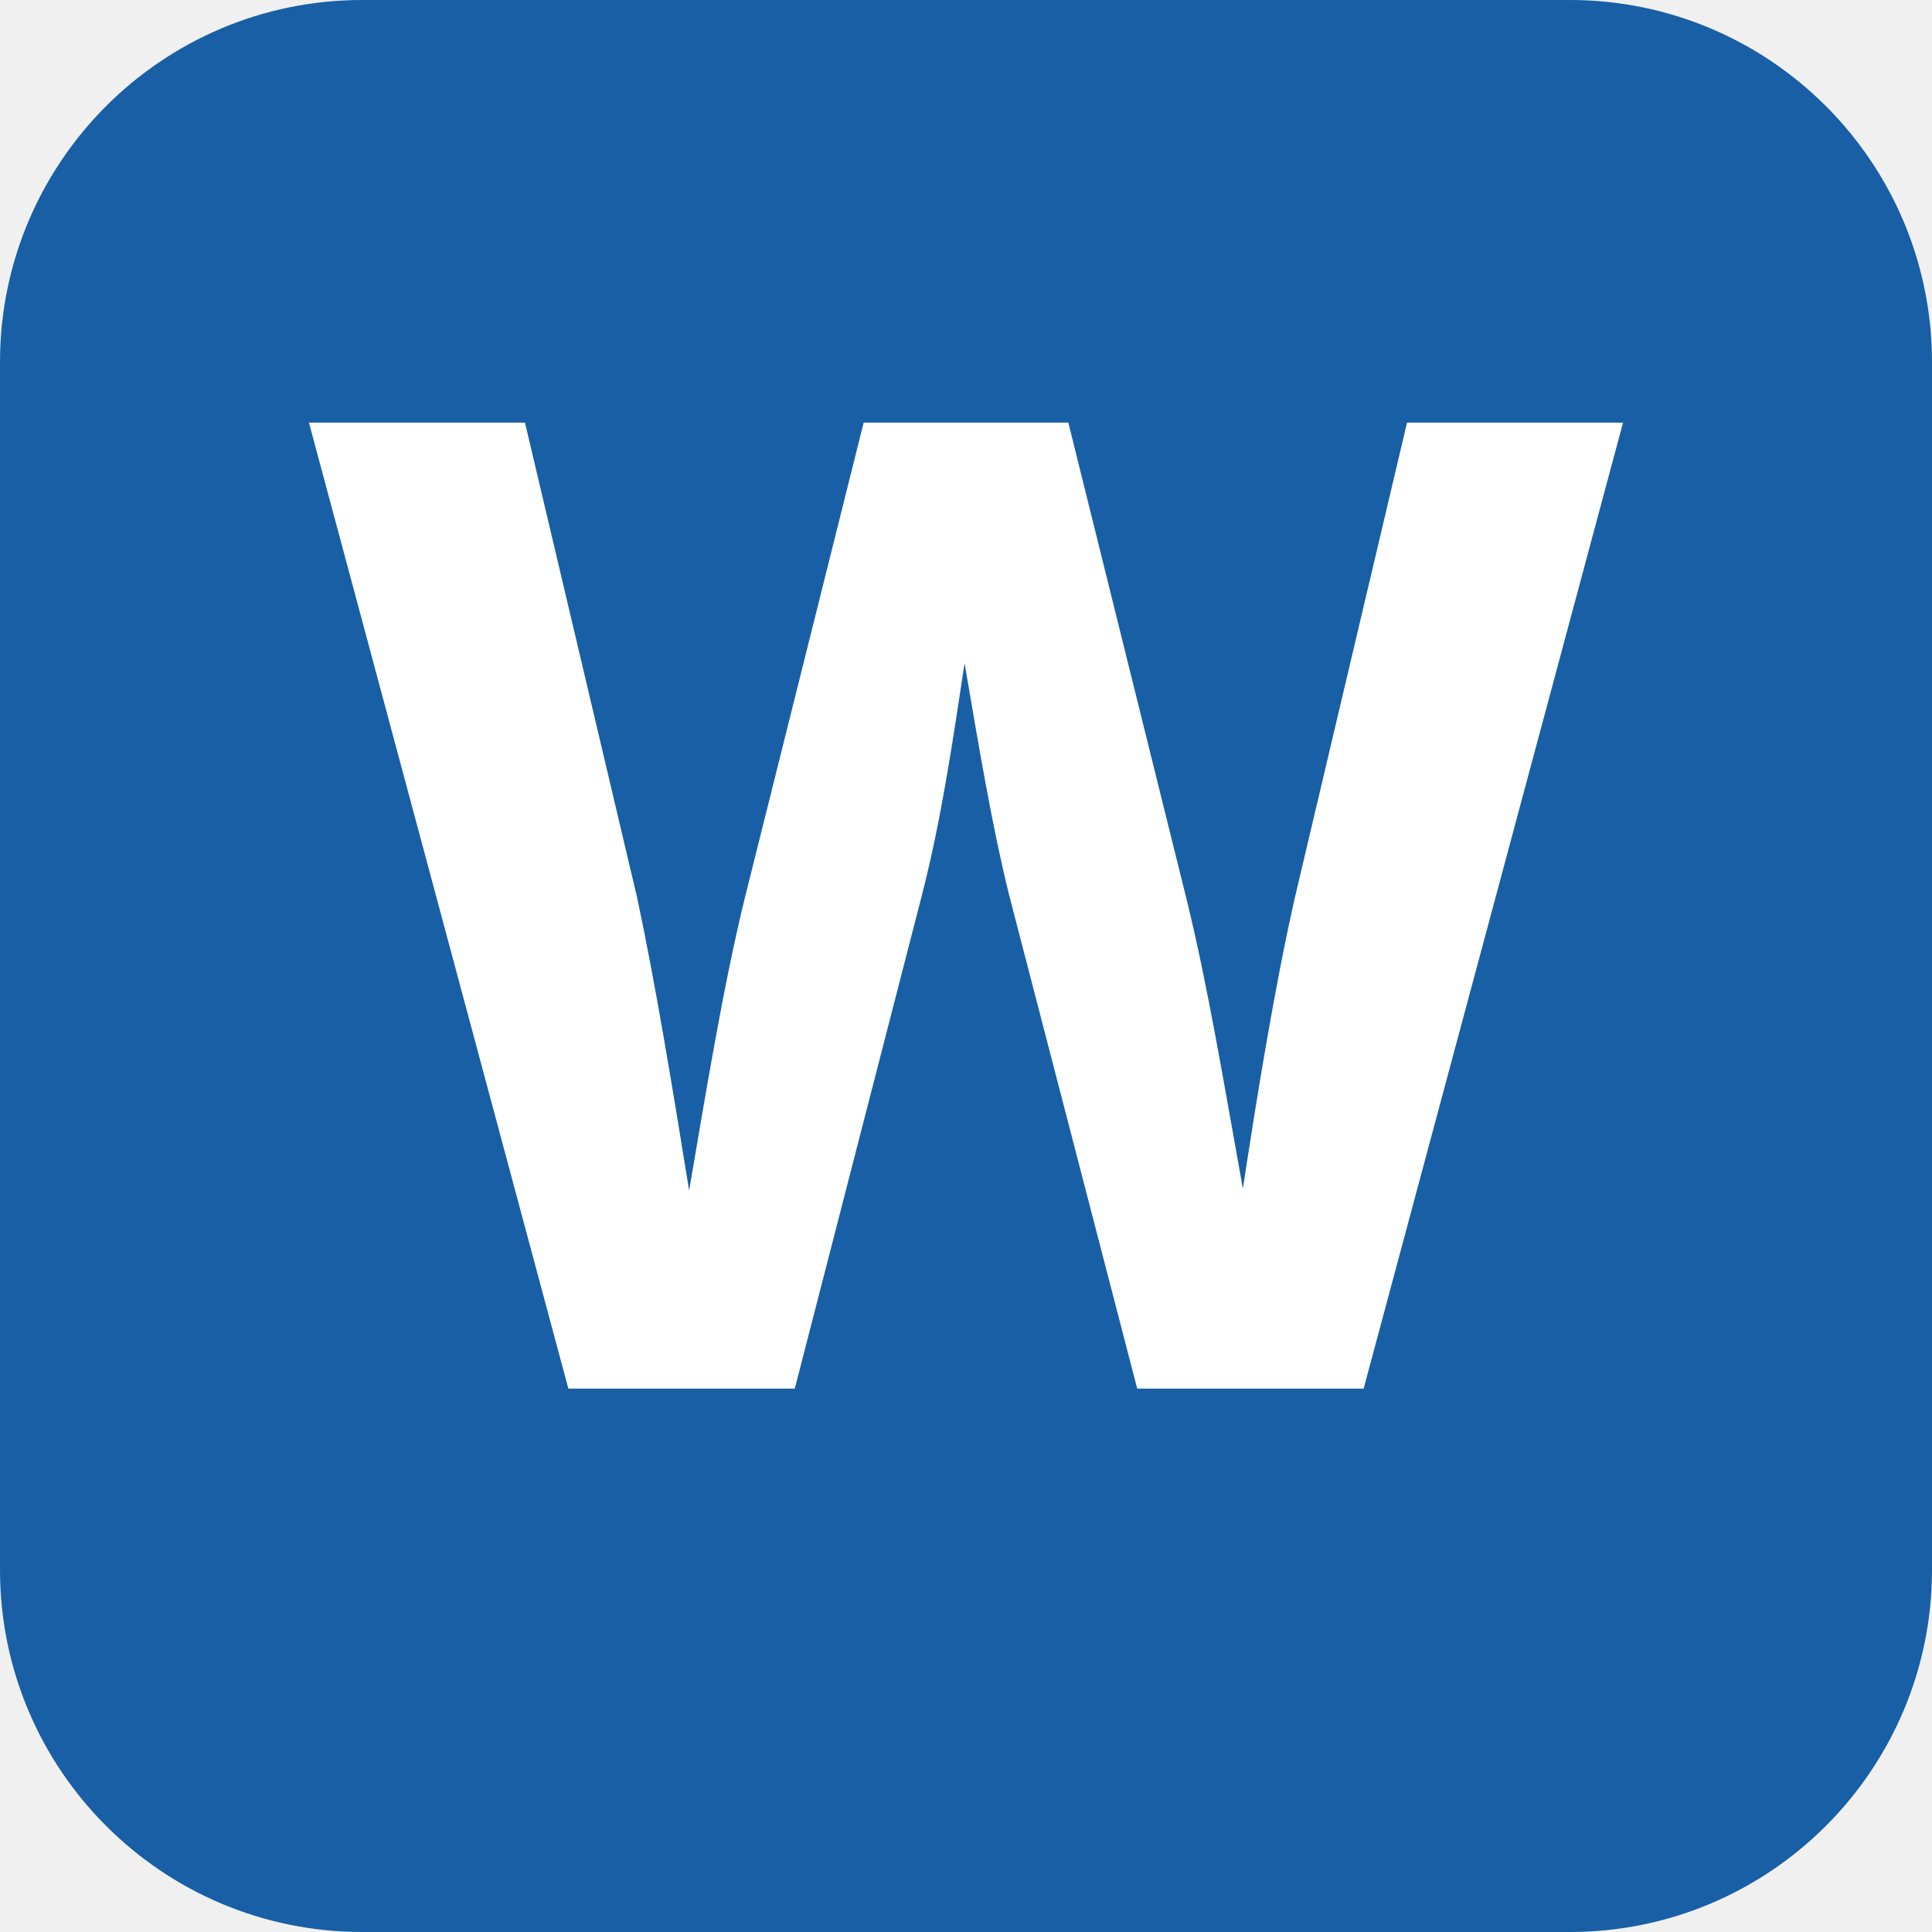
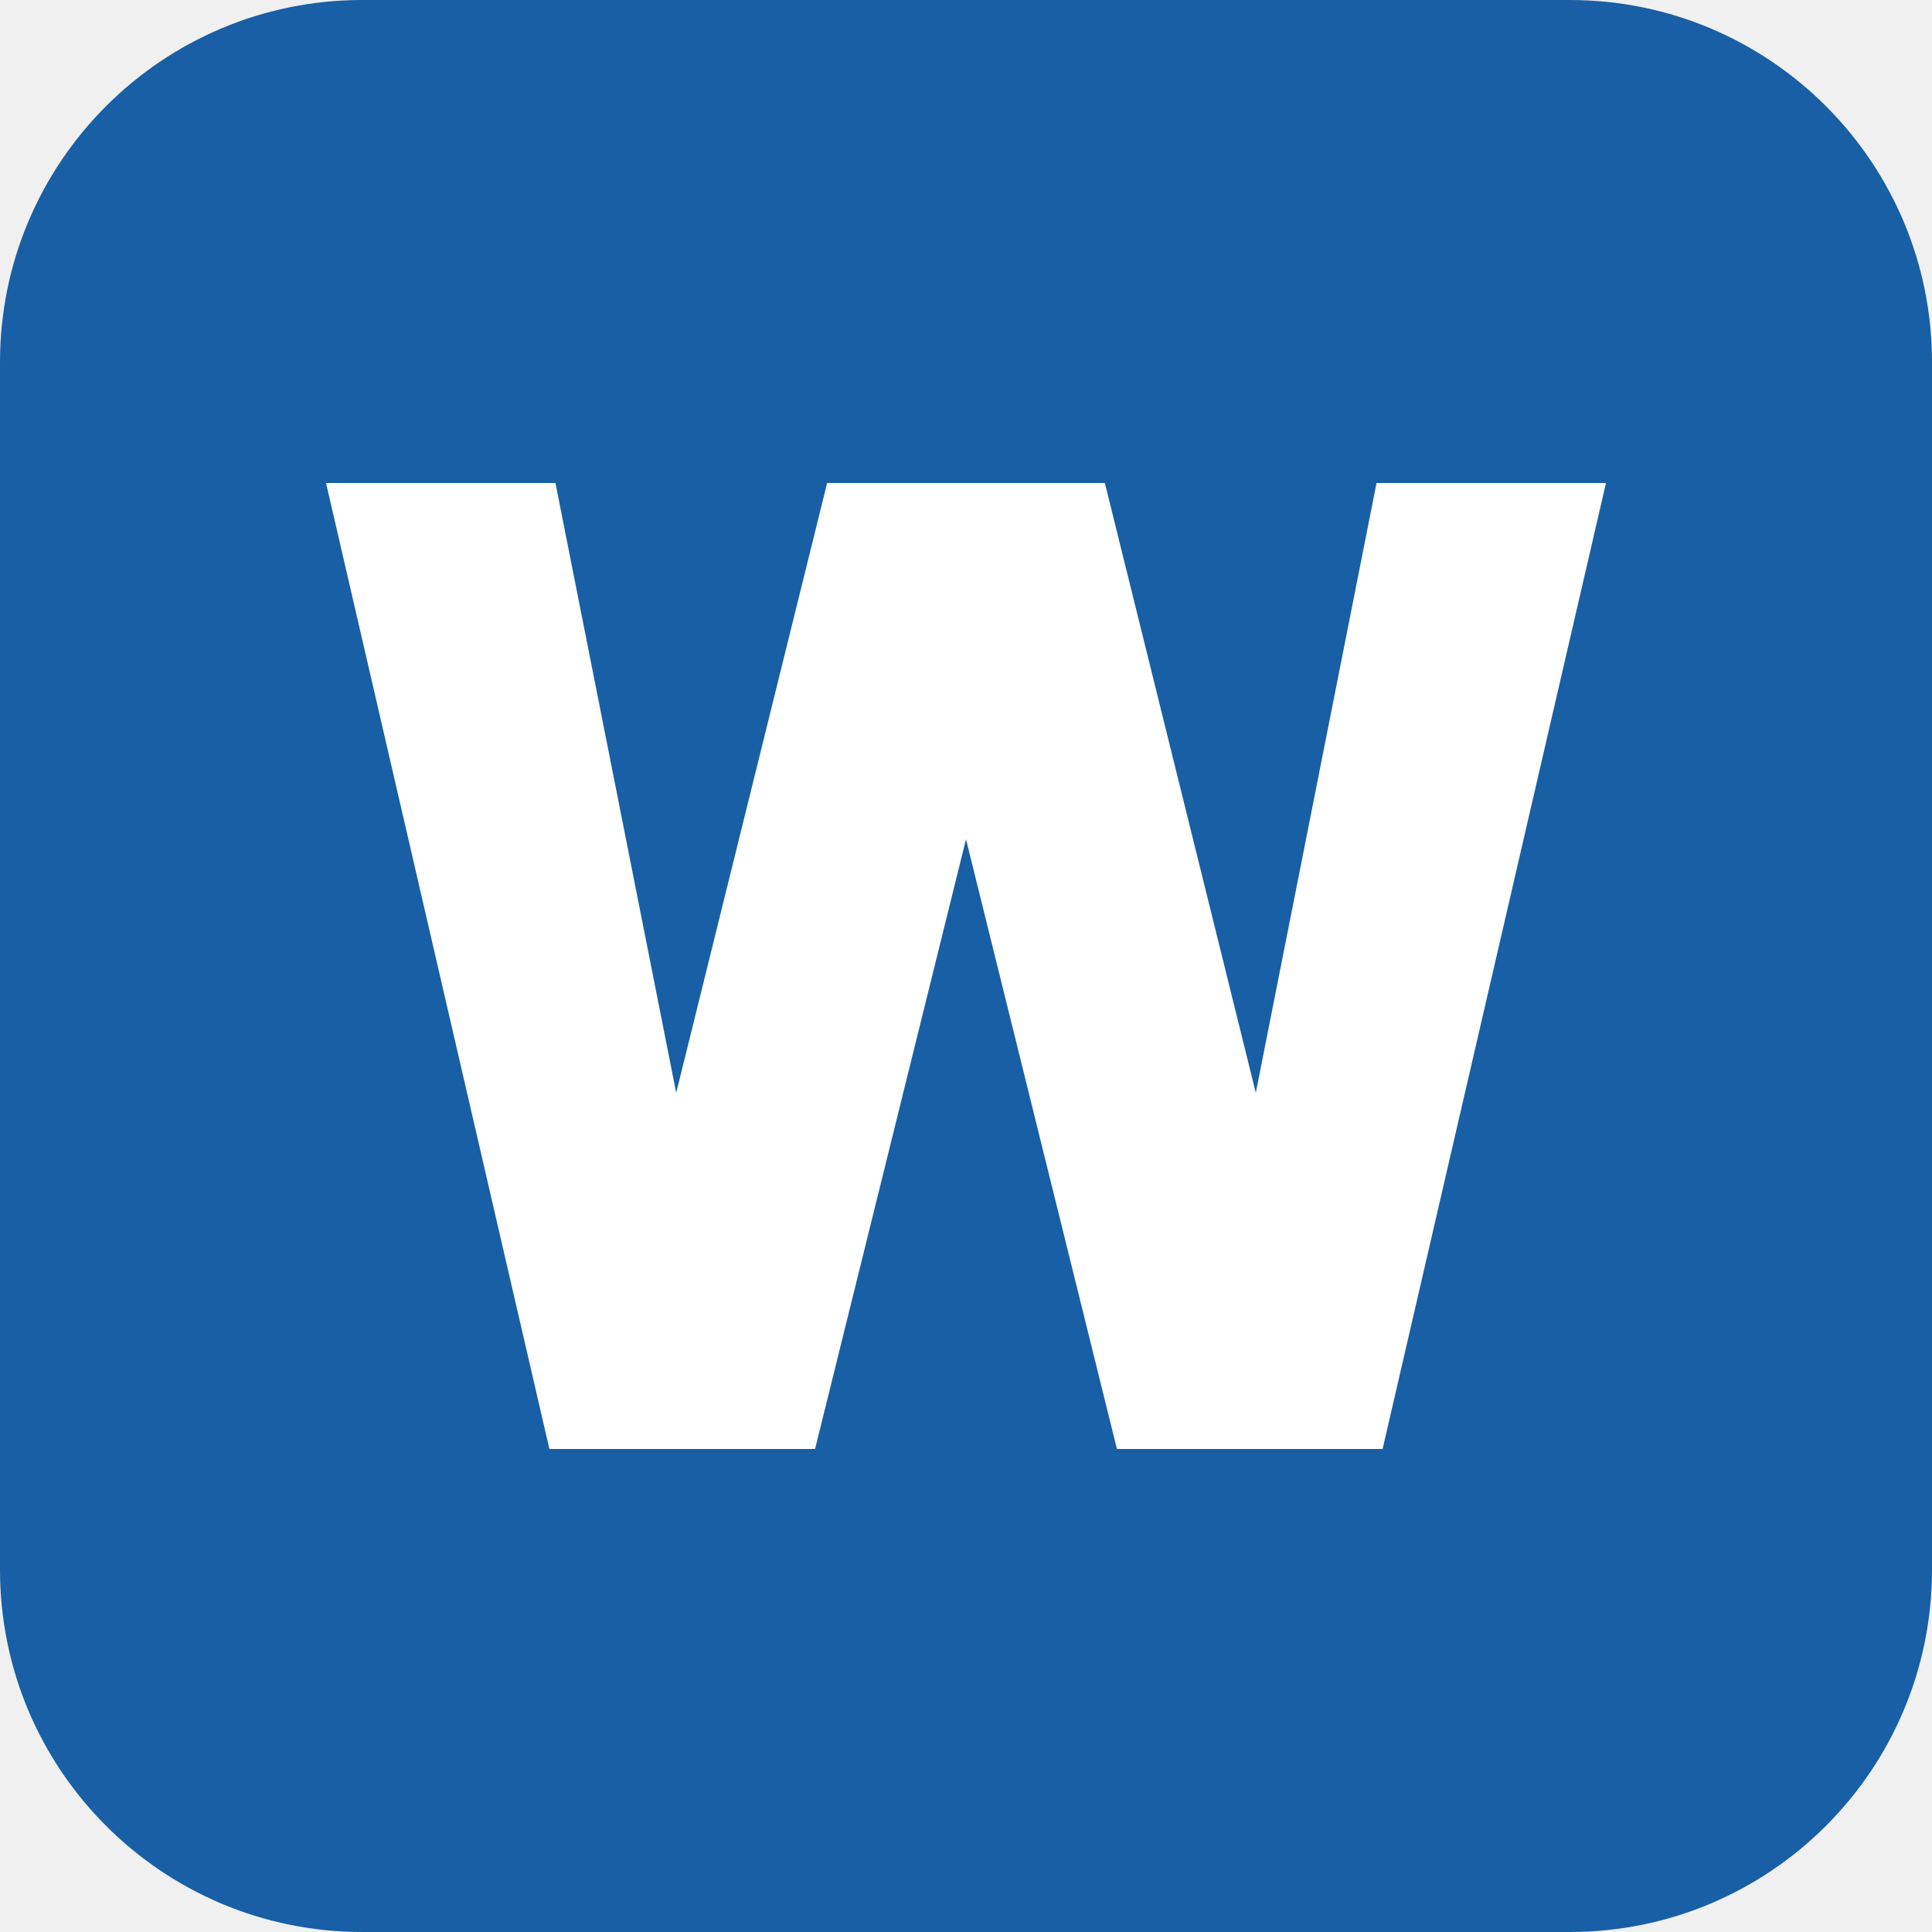
<svg xmlns="http://www.w3.org/2000/svg" viewBox="0 0 32 32" fill="none">
  <rect width="32" height="32" rx="6" fill="#185FA5" />
-   <text x="16" y="23" font-family="Inter, -apple-system, BlinkMacSystemFont, 'Segoe UI', Helvetica, Arial, sans-serif" font-size="22" font-weight="700" fill="white" text-anchor="middle" letter-spacing="-0.02em">W</text>
+   <path fill="#FFFFFF" d="M5.4 8 L9.2 8 L11.2 18.1 L13.7 8 L18.3 8 L20.8 18.1 L22.8 8 L26.6 8 L22.9 24 L18.5 24 L16 13.9 L13.5 24 L9.1 24 Z" />
</svg>
